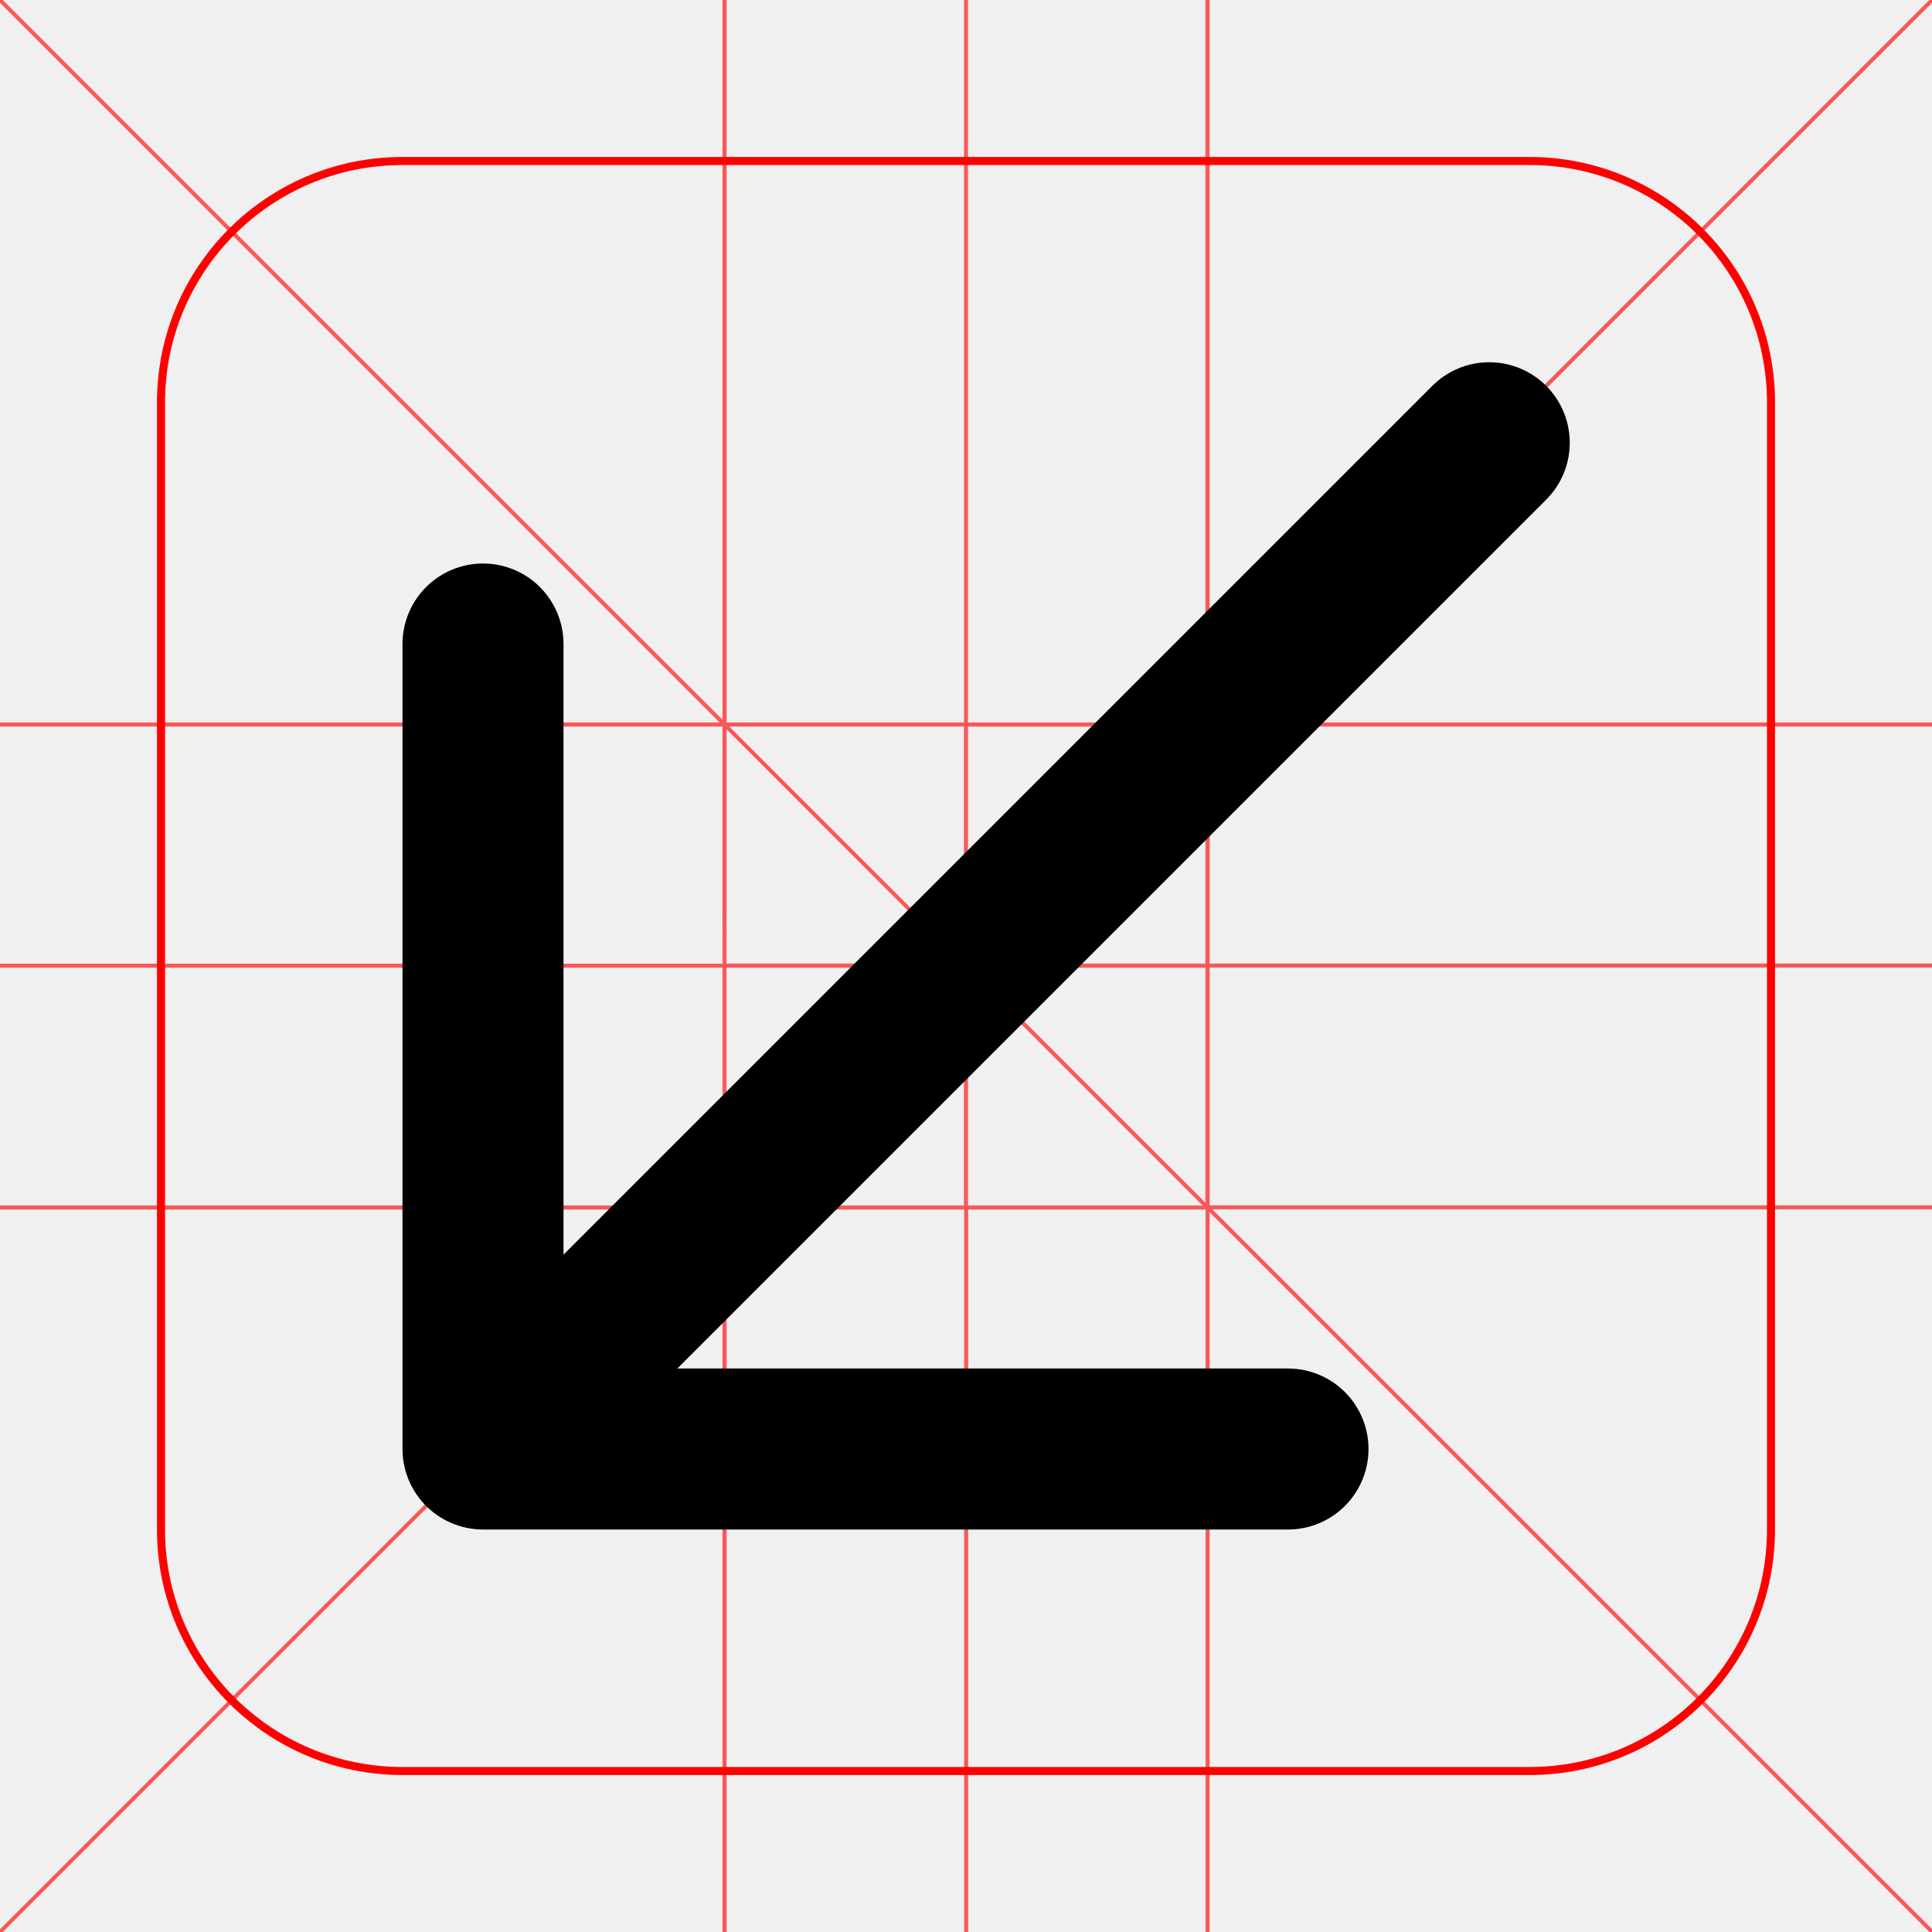
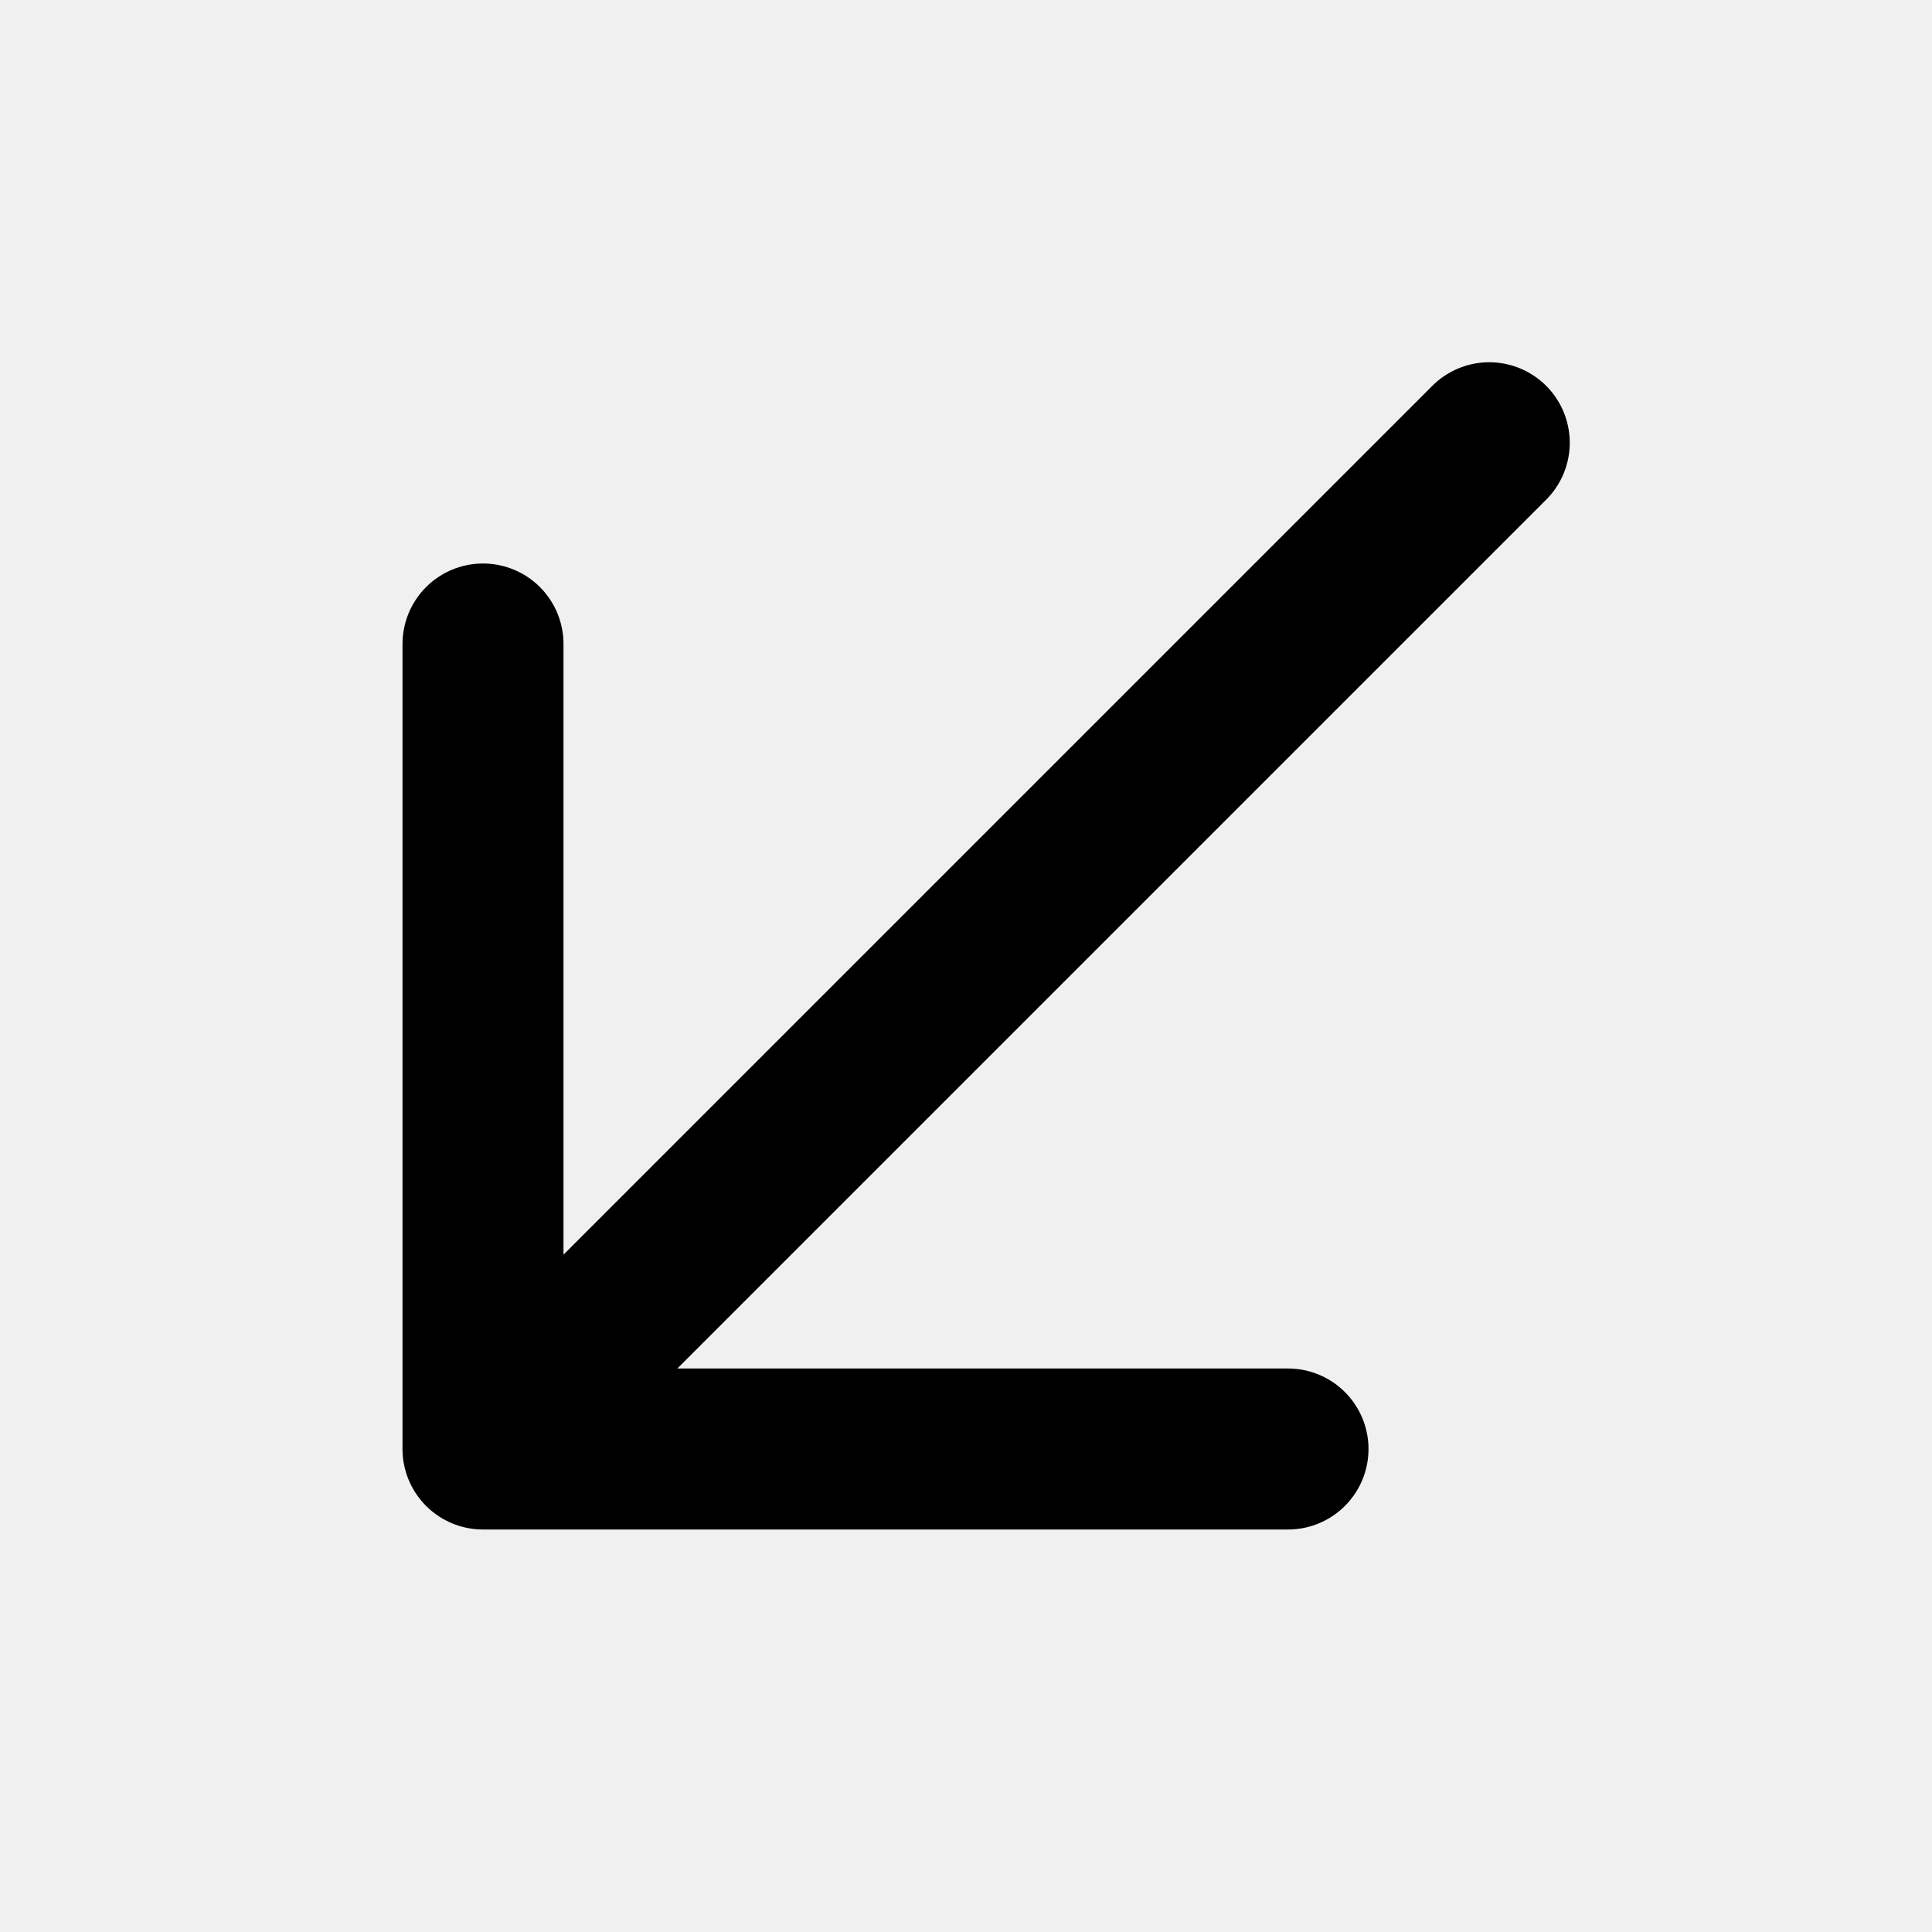
<svg xmlns="http://www.w3.org/2000/svg" fill="none" viewBox="0 0 24 24">
-   <g clip-path="url(#arrow-down-left-a)">
-     <path fill="red" fill-opacity=".7" d="M15.001-.025A.026.026 0 0 1 15.026 0v8.94l8.957-8.957a.025.025 0 0 1 .035 0 .025.025 0 0 1 0 .035L15.061 8.975h8.944A.026.026 0 0 1 24.031 9a.026.026 0 0 1-.025.025h-8.979v2.944h8.979a.026.026 0 0 1 .025.025.026.026 0 0 1-.025.025h-8.979v2.954h8.979a.026.026 0 0 1 .025.025.026.026 0 0 1-.025.025H15.061l8.957 8.957a.025.025 0 0 1 0 .035.025.025 0 0 1-.035 0l-8.957-8.957V24a.026.026 0 0 1-.025.025.026.026 0 0 1-.025-.025v-8.975h-2.949V24a.026.026 0 0 1-.025.025.026.026 0 0 1-.025-.025v-8.975H9.026V24a.026.026 0 0 1-.025.025A.026.026 0 0 1 8.975 24v-8.94l-8.957 8.957a.025.025 0 0 1-.035 0 .025.025 0 0 1 0-.035l8.957-8.957H.005A.026.026 0 0 1-.02 15a.026.026 0 0 1 .025-.025H8.975v-2.954H.005a.026.026 0 0 1-.025-.025.026.026 0 0 1 .025-.025H8.975V9.025H.005A.026.026 0 0 1-.02 9a.026.026 0 0 1 .025-.025h8.934L-.017.018a.025.025 0 0 1 0-.035.025.025 0 0 1 .035 0l8.957 8.957V0a.026.026 0 0 1 .025-.025A.026.026 0 0 1 9.026 0v8.975h2.949V0a.026.026 0 0 1 .025-.025.026.026 0 0 1 .025.025v8.975h2.949V0a.026.026 0 0 1 .025-.025m-5.939 15h2.914v-2.914zm2.965 0h2.914l-2.914-2.914zm2.949-.035v-2.919h-2.919zm-5.949 0 2.919-2.919h-2.919zm0-2.97h2.909L9.026 9.06zm3.04 0h2.909V9.06zm-.091-.03V9.025h-2.914zm.051 0 2.914-2.914h-2.914z" opacity=".9" />
-     <rect width="20" height="20" x="2" y="2" stroke="red" stroke-linecap="round" stroke-width=".1" rx="3" />
-   </g>
  <path stroke="currentColor" stroke-linecap="round" stroke-linejoin="round" stroke-width="2" d="M18.5 5.5 6 18m10 0H6V8" />
-   <defs>
-     <clipPath id="arrow-down-left-a">
-       <path fill="#fff" d="M0 0h24v24H0z" />
-     </clipPath>
-   </defs>
</svg>
